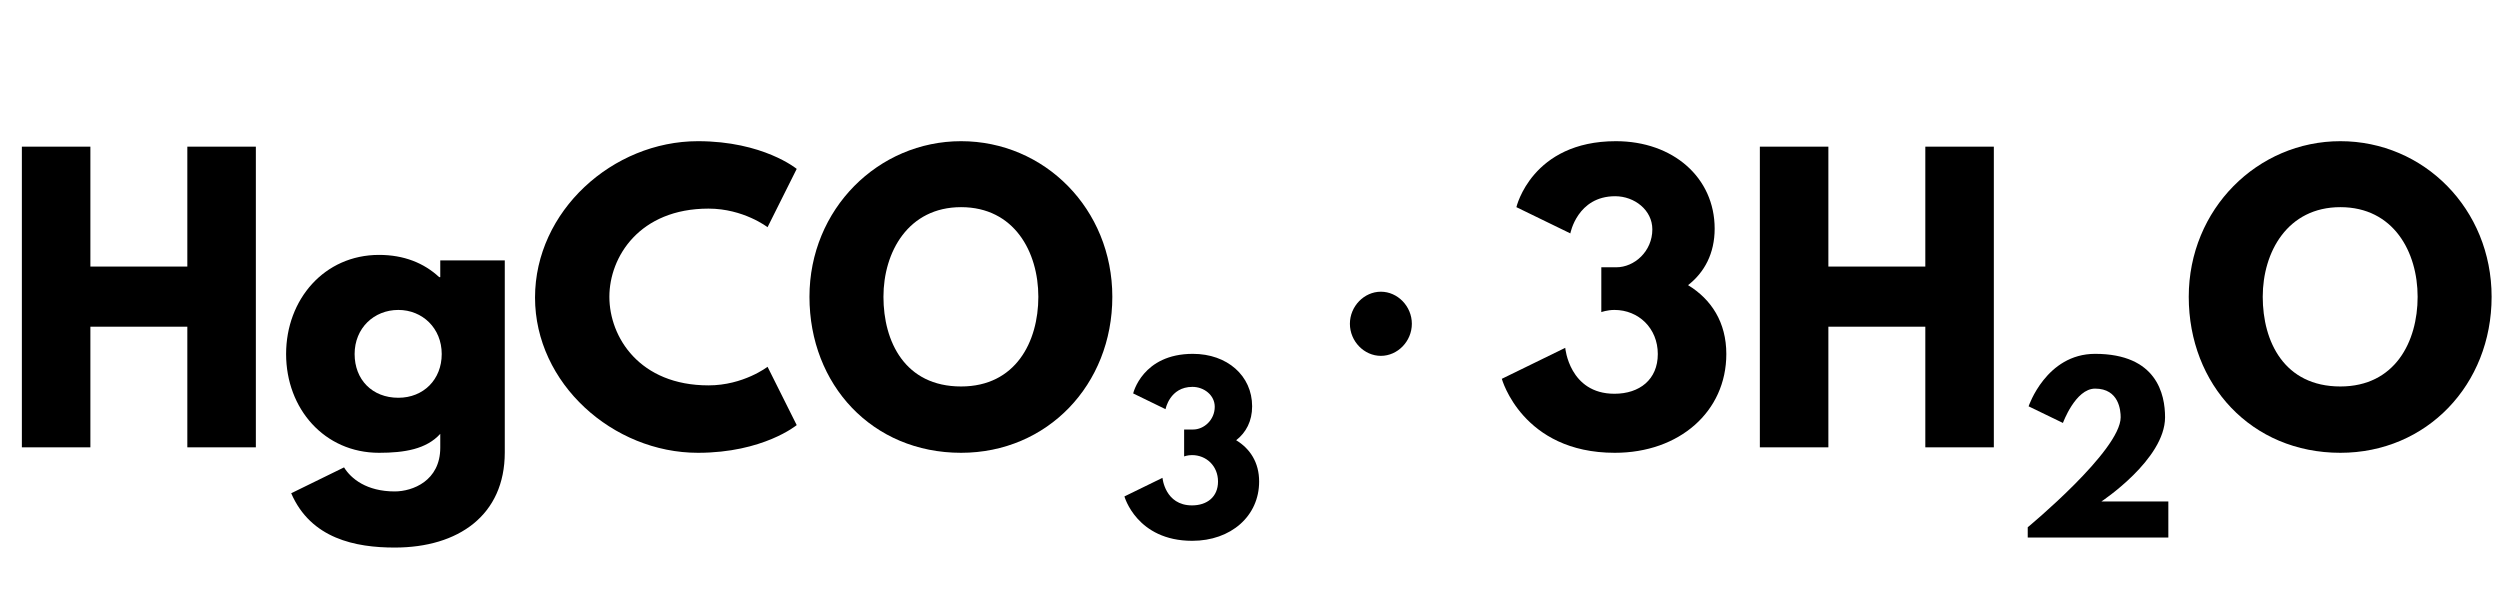
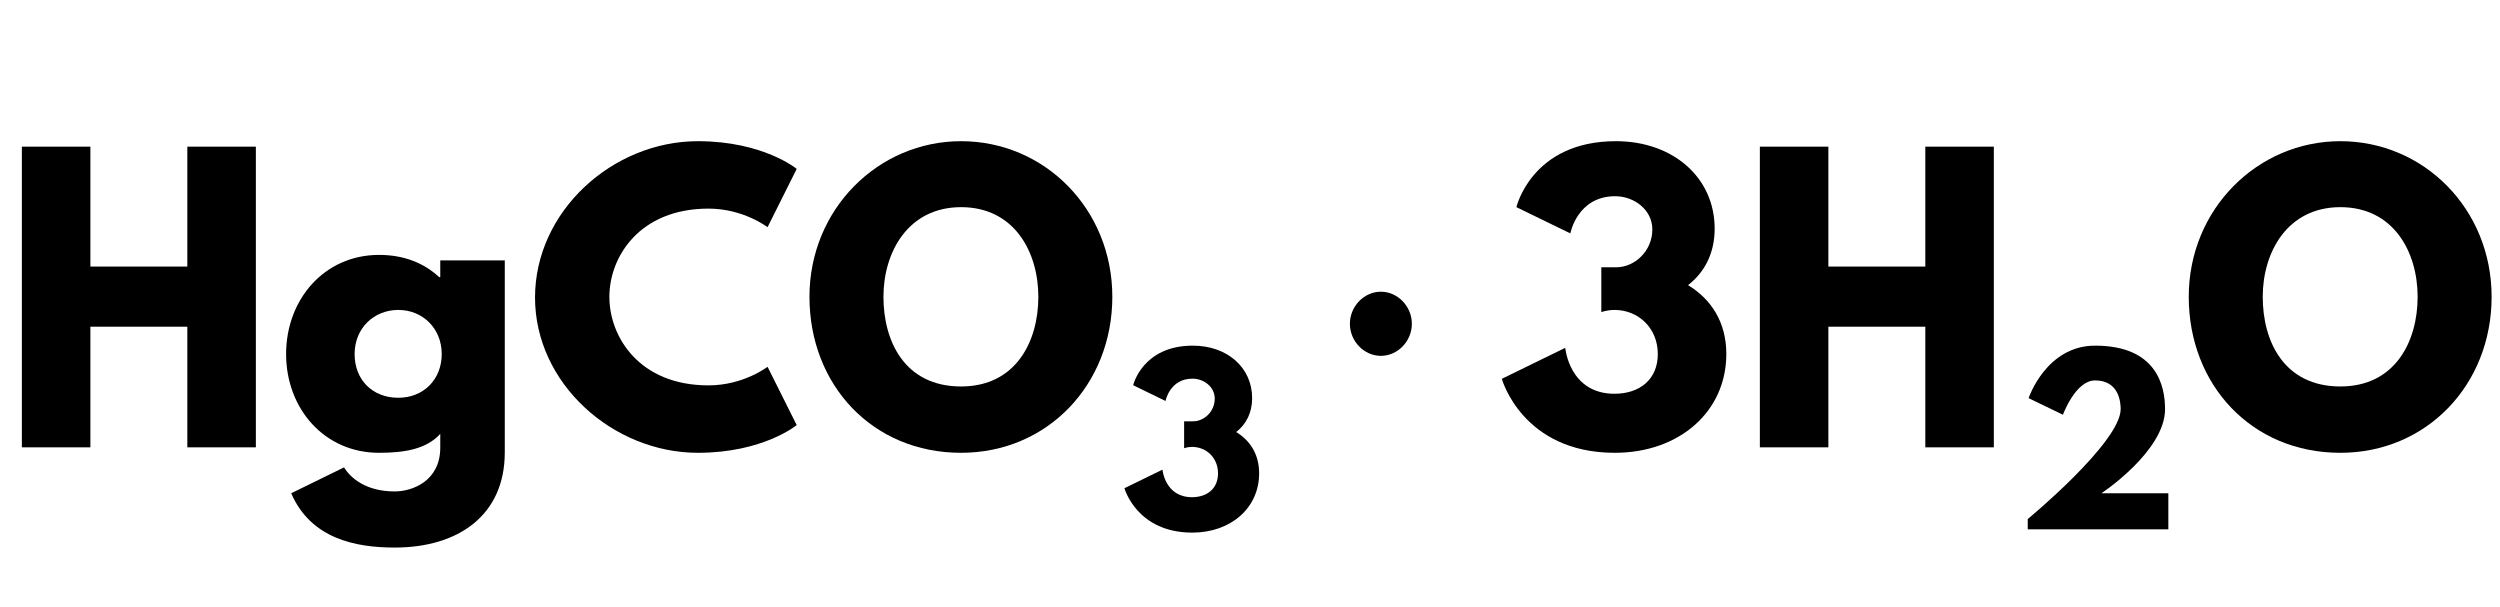
- <svg xmlns="http://www.w3.org/2000/svg" xmlns:xlink="http://www.w3.org/1999/xlink" viewBox="0 0 173.835 42.714" version="1.1" baseProfile="full">
+ <svg xmlns="http://www.w3.org/2000/svg" xmlns:xlink="http://www.w3.org/1999/xlink" viewBox="0 0 173.835 42.144" version="1.1" baseProfile="full">
  <defs>
    <path id="HussarBoldWeb-H" d="M248 331v-331h-188v825h188v-329h266v329h188v-825h-188v331h-266z" />
    <path id="HussarBoldWeb-g" d="M37 -126l145 71c19 -31 62 -66 139 -66c49 0 125 29 125 120v38c-38 -42 -98 -52 -168 -52c-150 0 -255 121 -255 271s105 272 255 272c68 0 123 -22 165 -61h3v46h177v-527c0 -172 -127 -261 -302 -261c-107 0 -230 24 -284 149zM211 256c0 -70 48 -120 120 -120  c69 0 119 50 119 120c0 71 -53 121 -119 121c-67 0 -120 -50 -120 -121z" />
    <path id="HussarBoldWeb-C" d="M499 170c96 0 162 51 162 51l80 -160s-92 -76 -271 -76c-233 0 -447 190 -447 426c0 237 213 429 447 429c179 0 271 -76 271 -76l-80 -160s-66 51 -162 51c-189 0 -272 -132 -272 -242c0 -111 83 -243 272 -243z" />
    <path id="HussarBoldWeb-O" d="M23 413c0 241 189 427 416 427c229 0 415 -186 415 -427s-178 -428 -415 -428c-244 0 -416 187 -416 428zM226 413c0 -123 59 -246 213 -246c150 0 212 123 212 246s-66 246 -212 246c-145 0 -213 -123 -213 -246z" />
    <path id="HussarBoldWeb-three" d="M205 587l-148 72s42 181 273 181c157 0 271 -100 271 -240c0 -68 -28 -120 -73 -155c64 -39 105 -102 105 -189c0 -158 -129 -271 -306 -271c-254 0 -310 203 -310 203l174 85s11 -126 135 -126c69 0 119 39 119 109c0 71 -53 121 -119 121c-20 0 -36 -6 -36 -6v123h41  c50 0 99 44 99 104c0 53 -49 91 -102 91c-104 0 -123 -102 -123 -102z" />
    <path id="HussarBoldWeb-two" d="M363 681c-90 0 -147 -157 -147 -157l-157 76s80 240 304 240c283 0 320 -186 320 -290c0 -193 -291 -385 -291 -385h306v-165h-643v47s425 351 425 503c0 30 -7 131 -117 131z" />
    <path id="HussarBoldWeb-periodcentered" d="M72 339c0 48 39 88 85 88s85 -40 85 -88s-39 -88 -85 -88s-85 40 -85 88z" />
  </defs>
  <use xlink:href="#HussarBoldWeb-H" transform="matrix(0.02534228 0 0 -0.02534228 0 31.10486)" fill="black" />
  <use xlink:href="#HussarBoldWeb-g" transform="matrix(0.02534228 0 0 -0.02534228 19.31082 31.10486)" fill="black" />
  <use xlink:href="#HussarBoldWeb-C" transform="matrix(0.02534228 0 0 -0.02534228 36.61959 31.10486)" fill="black" />
  <use xlink:href="#HussarBoldWeb-O" transform="matrix(0.02534228 0 0 -0.02534228 55.70233 31.10486)" fill="black" />
-   <use xlink:href="#HussarBoldWeb-three" transform="matrix(0.01520537 0 0 -0.01520537 77.92751 37.37707)" fill="black" />
+   <use xlink:href="#HussarBoldWeb-three" transform="matrix(0.01520537 0 0 -0.01520537 77.92751 36.80687)" fill="black" />
  <use xlink:href="#HussarBoldWeb-H" transform="matrix(0.02534228 0 0 -0.02534228 120.8492 31.10486)" fill="black" />
-   <use xlink:href="#HussarBoldWeb-two" transform="matrix(0.01520537 0 0 -0.01520537 140.16 37.37707)" fill="black" />
+   <use xlink:href="#HussarBoldWeb-two" transform="matrix(0.01520537 0 0 -0.01520537 140.16 36.80687)" fill="black" />
  <use xlink:href="#HussarBoldWeb-O" transform="matrix(0.02534228 0 0 -0.02534228 151.6096 31.10486)" fill="black" />
  <use xlink:href="#HussarBoldWeb-periodcentered" transform="matrix(0.02534228 0 0 -0.02534228 92.03908 31.10486)" fill="black" />
  <use xlink:href="#HussarBoldWeb-three" transform="matrix(0.02534228 0 0 -0.02534228 103.9966 31.10486)" fill="black" />
</svg>
